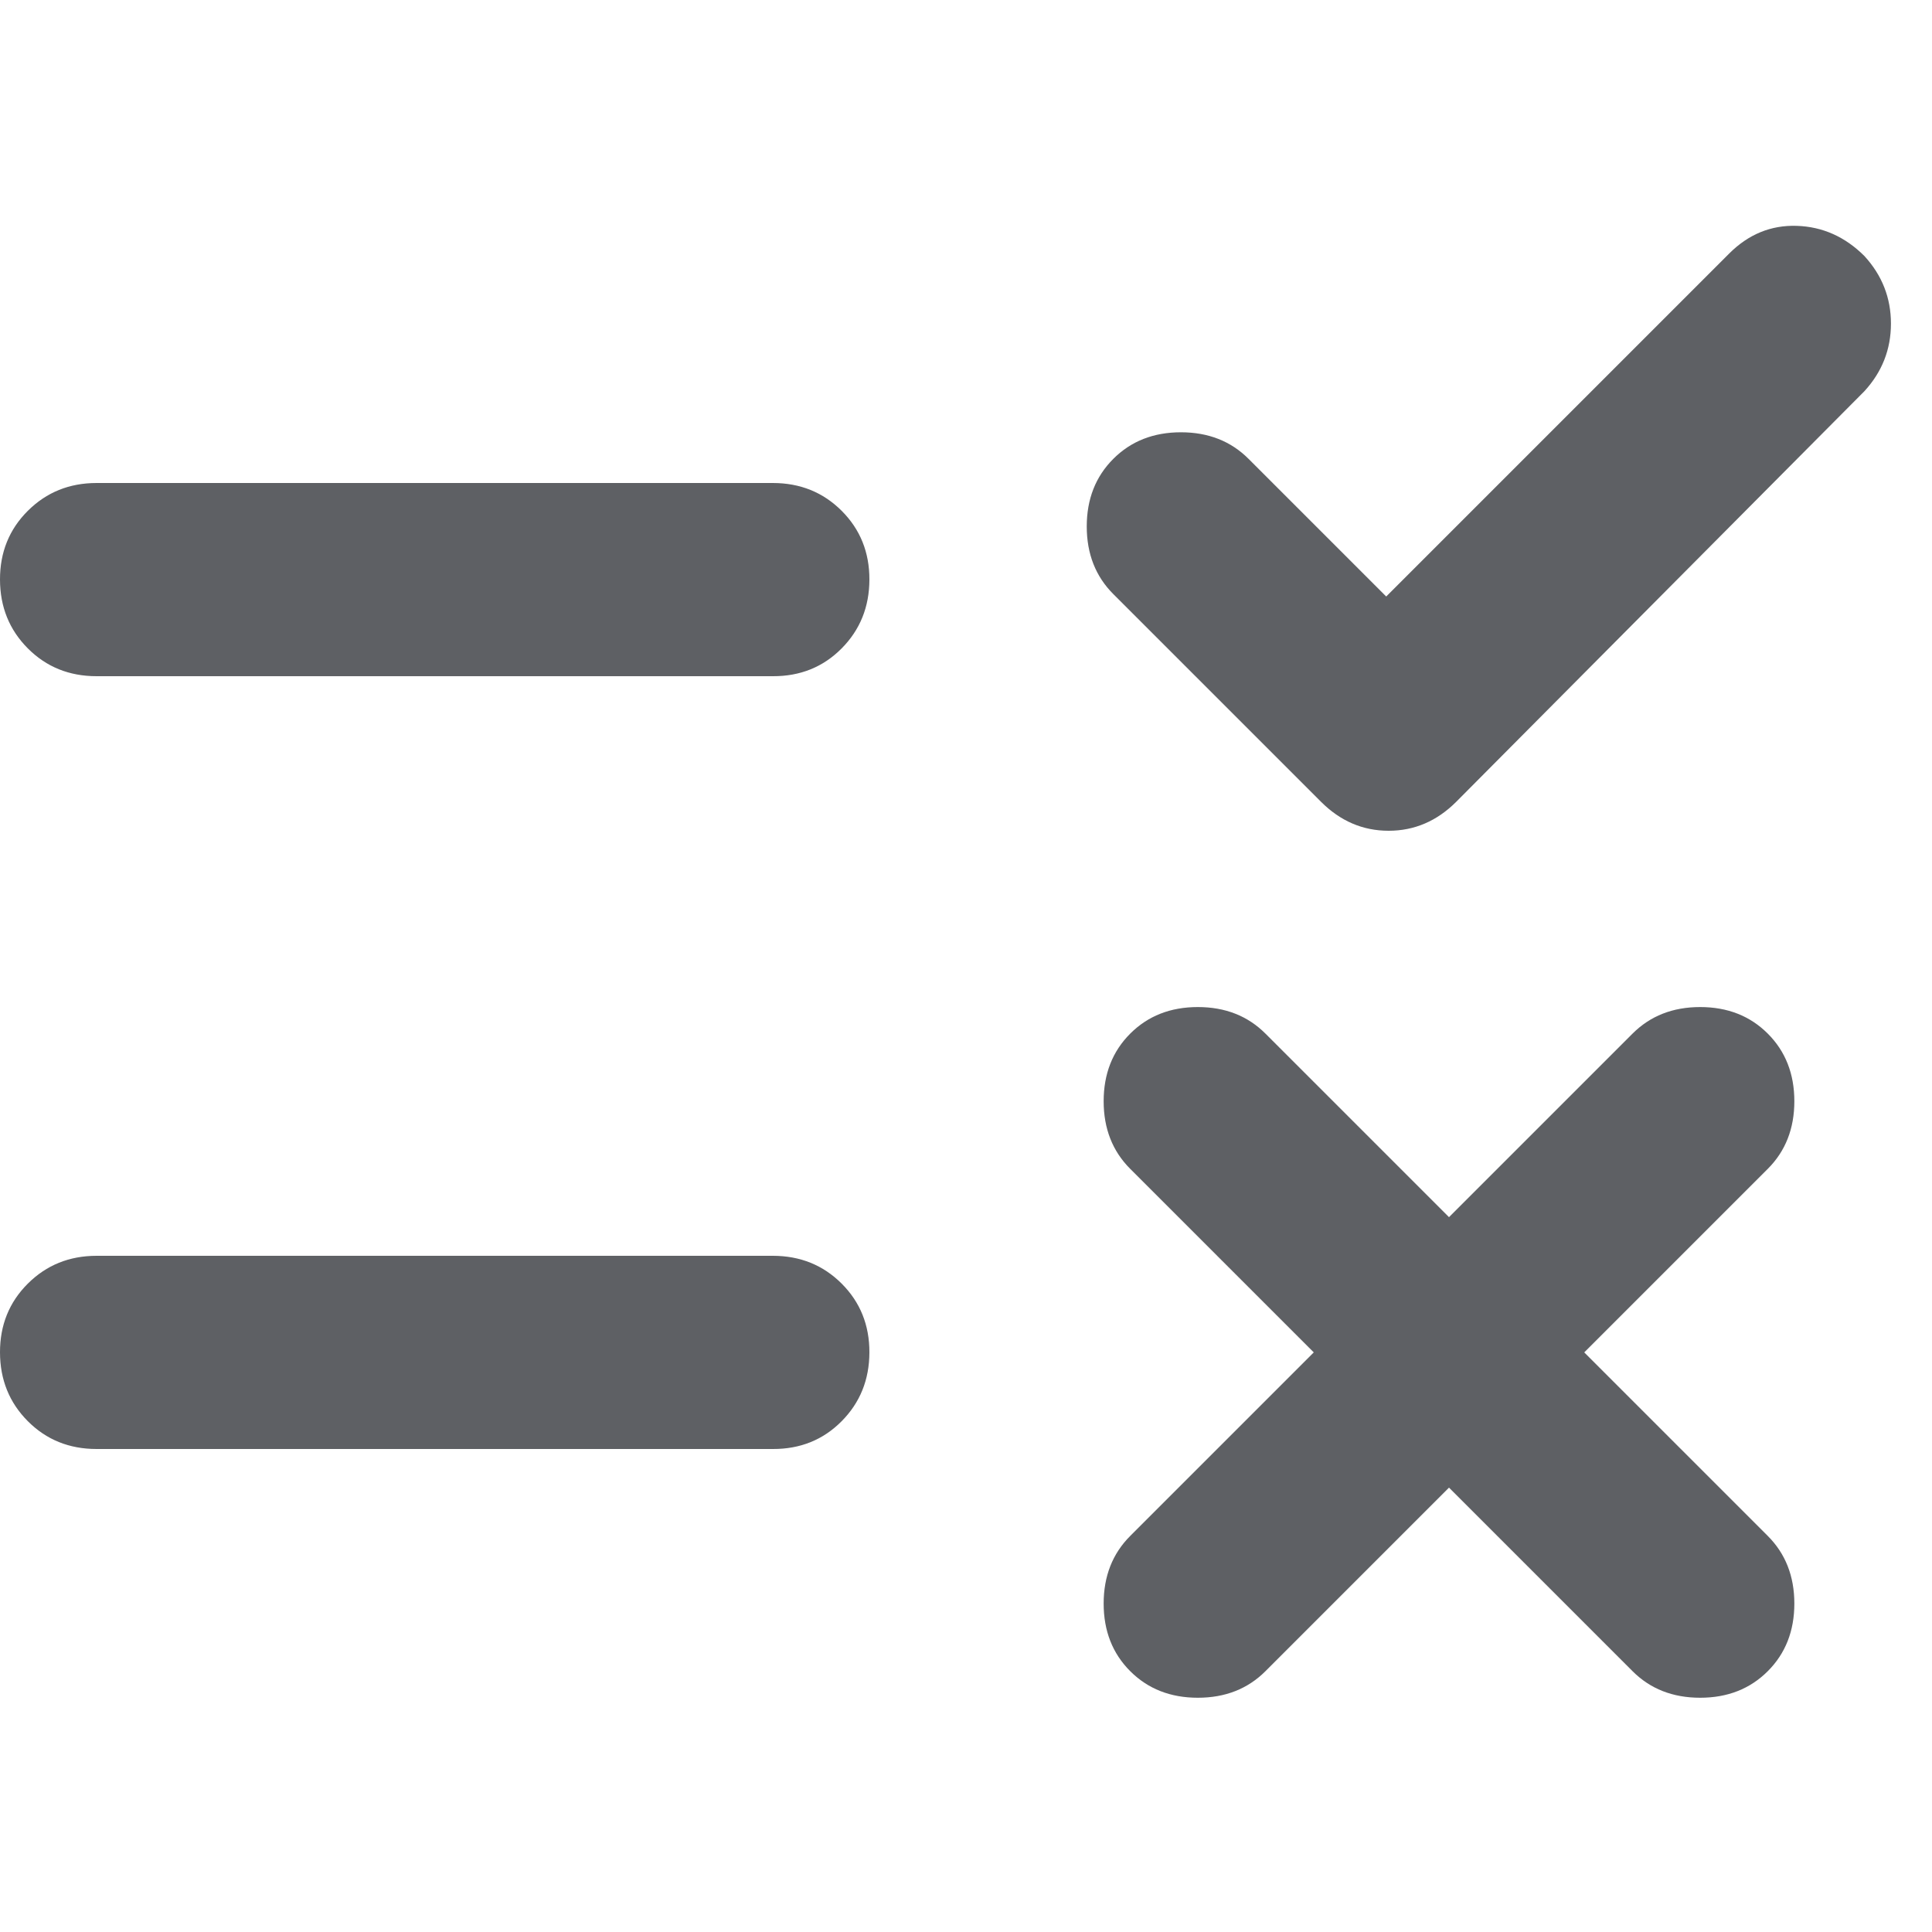
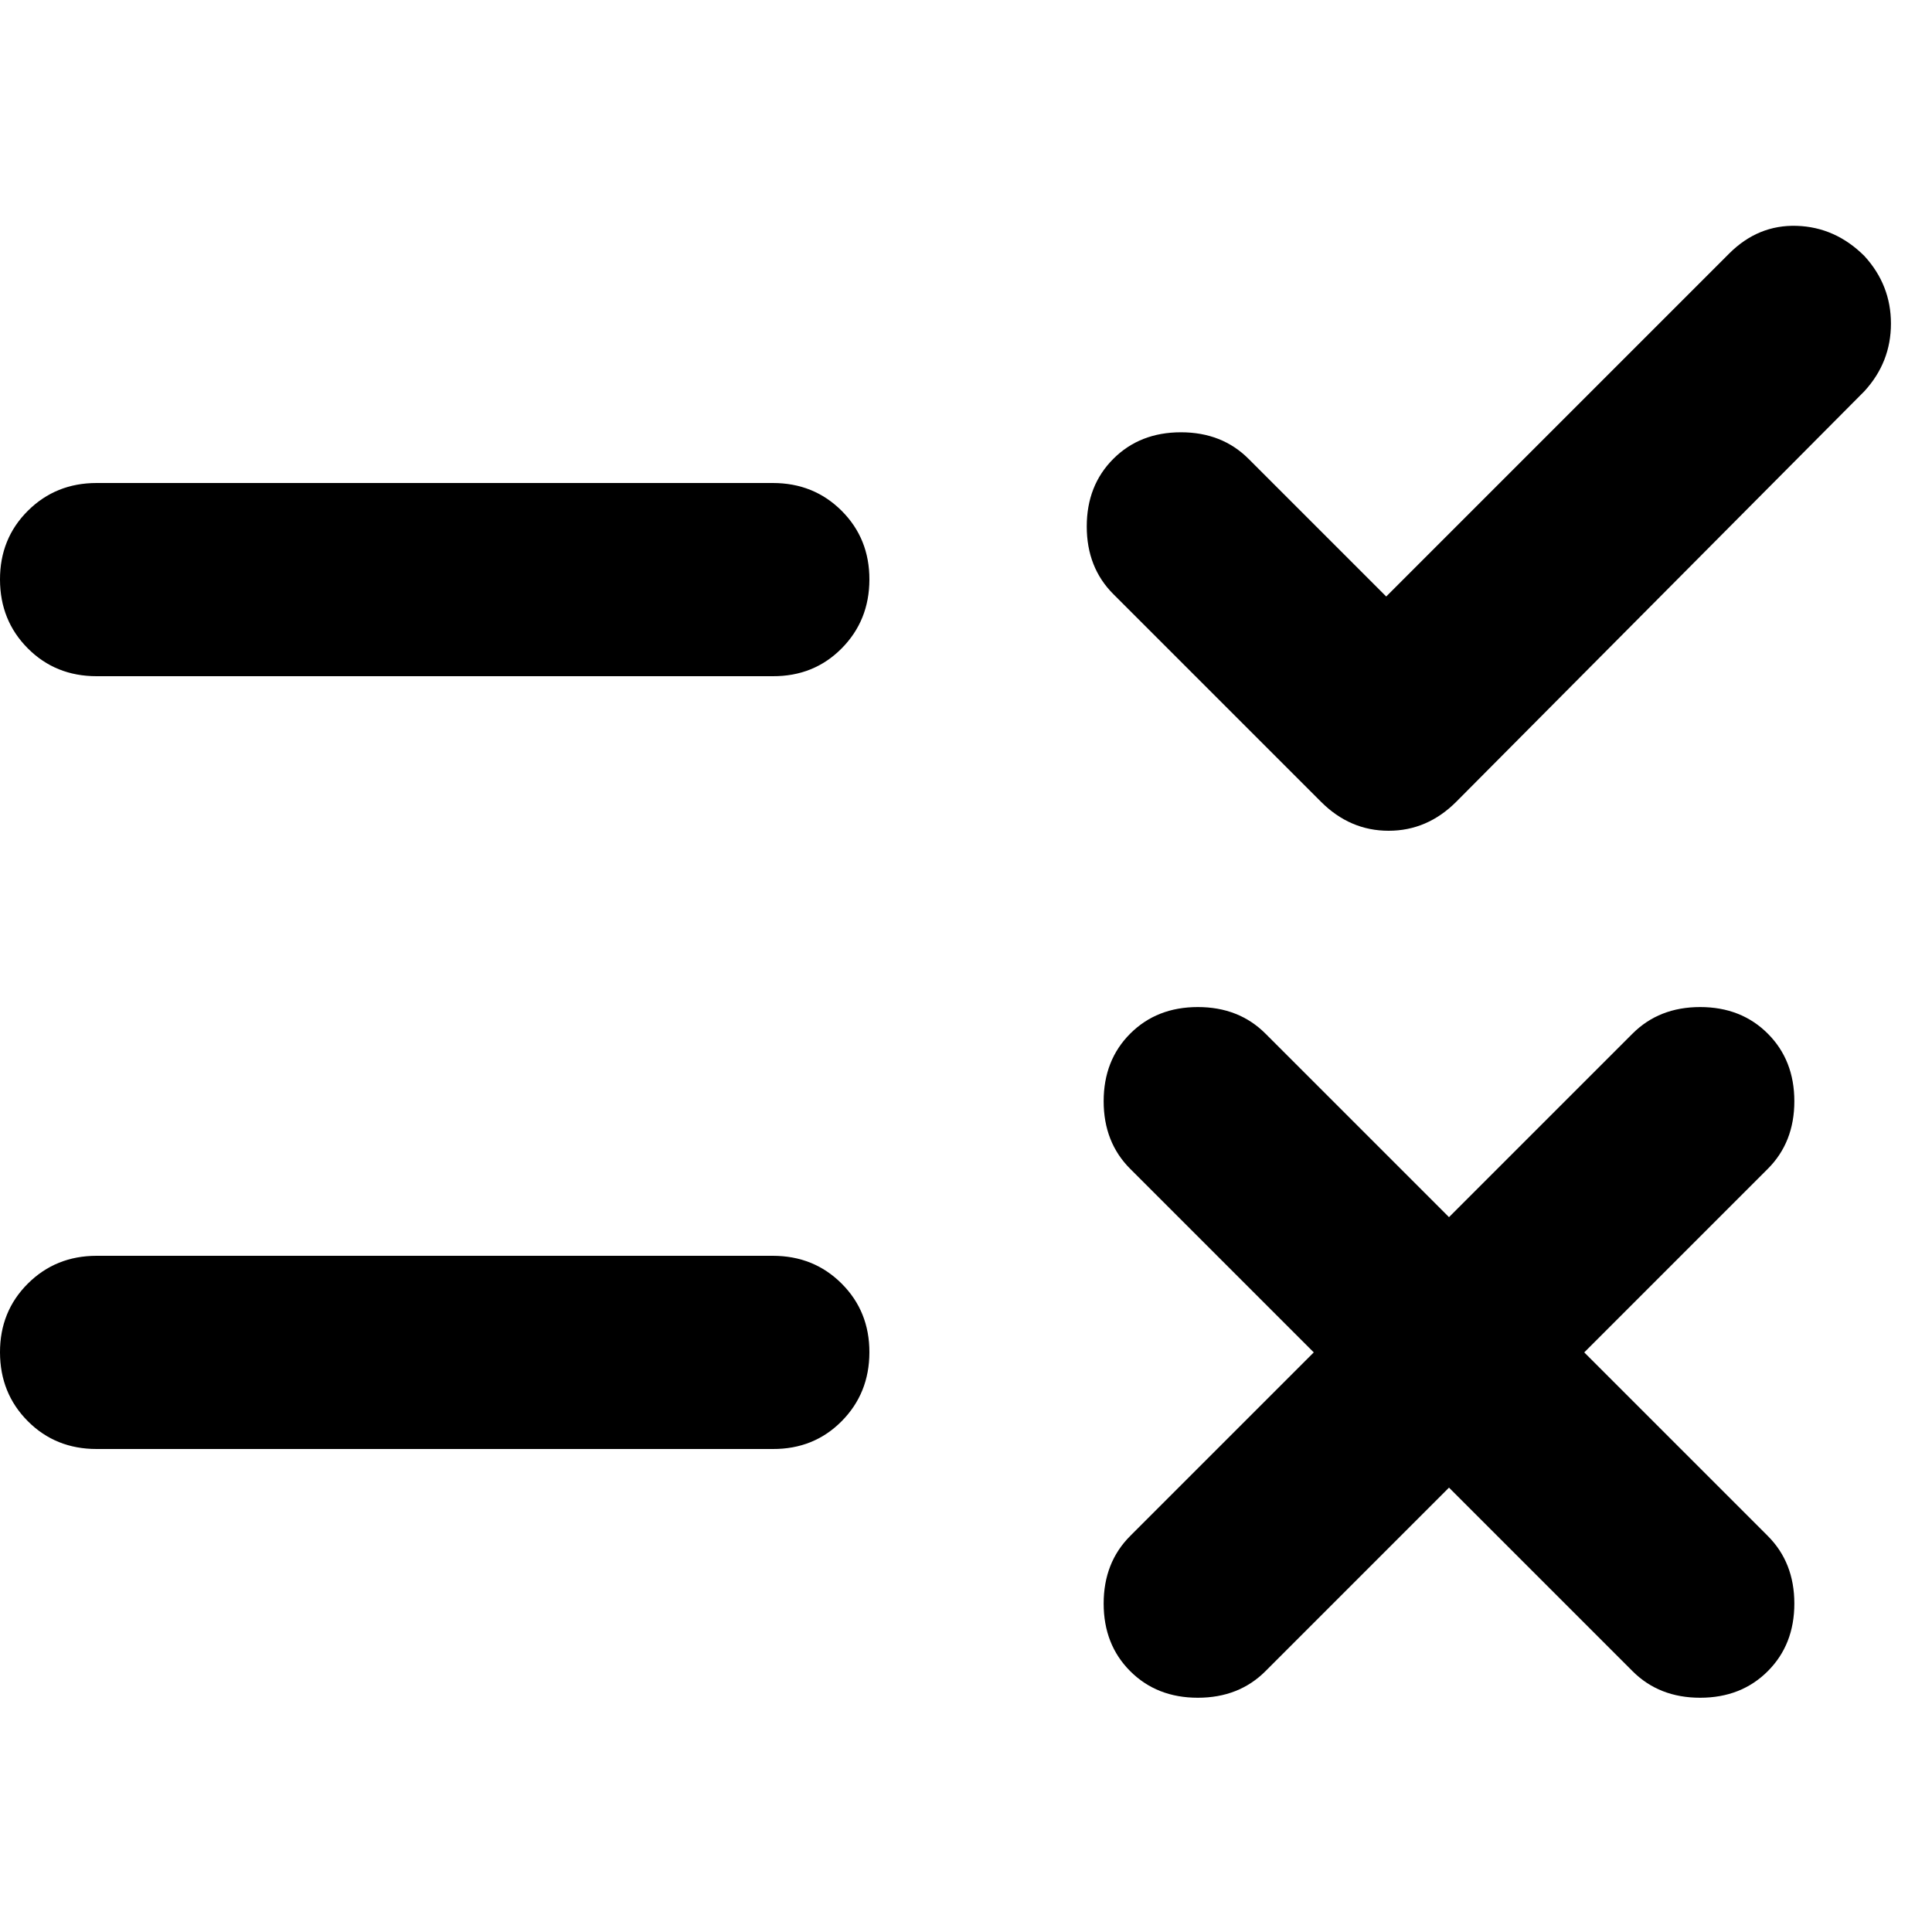
<svg xmlns="http://www.w3.org/2000/svg" width="20" height="20" viewBox="3 2 18 20">
-   <path fill="#5e6064" d="m17 17.4-1.9 1.9q-.275.275-.7.275t-.7-.275-.275-.7.275-.7l1.9-1.9-1.9-1.9q-.275-.275-.275-.7t.275-.7.7-.275.7.275l1.9 1.9 1.9-1.9q.275-.275.7-.275t.7.275.275.7-.275.7L18.4 16l1.9 1.9q.275.275.275.7t-.275.7-.7.275-.7-.275zm-.65-9.225 3.55-3.55q.3-.3.7-.287t.7.312q.275.3.275.7t-.275.7l-4.225 4.25q-.3.3-.7.3t-.7-.3l-2.15-2.15q-.275-.275-.275-.7t.275-.7.7-.275.7.275zM3 15h7q.425 0 .713.288T11 16t-.288.713T10 17H3q-.425 0-.712-.288T2 16t.288-.712T3 15m0-8h7q.425 0 .713.288T11 8t-.288.713T10 9H3q-.425 0-.712-.288T2 8t.288-.712T3 7" />
+   <path d="m17 17.4-1.9 1.9q-.275.275-.7.275t-.7-.275-.275-.7.275-.7l1.9-1.9-1.9-1.9q-.275-.275-.275-.7t.275-.7.7-.275.7.275l1.9 1.9 1.9-1.9q.275-.275.7-.275t.7.275.275.7-.275.7L18.4 16l1.9 1.9q.275.275.275.7t-.275.7-.7.275-.7-.275zm-.65-9.225 3.55-3.55q.3-.3.7-.287t.7.312q.275.3.275.7t-.275.7l-4.225 4.25q-.3.3-.7.3t-.7-.3l-2.15-2.15q-.275-.275-.275-.7t.275-.7.7-.275.7.275zM3 15h7q.425 0 .713.288T11 16t-.288.713T10 17H3q-.425 0-.712-.288T2 16t.288-.712T3 15m0-8h7q.425 0 .713.288T11 8t-.288.713T10 9H3q-.425 0-.712-.288T2 8t.288-.712T3 7" />
</svg>
